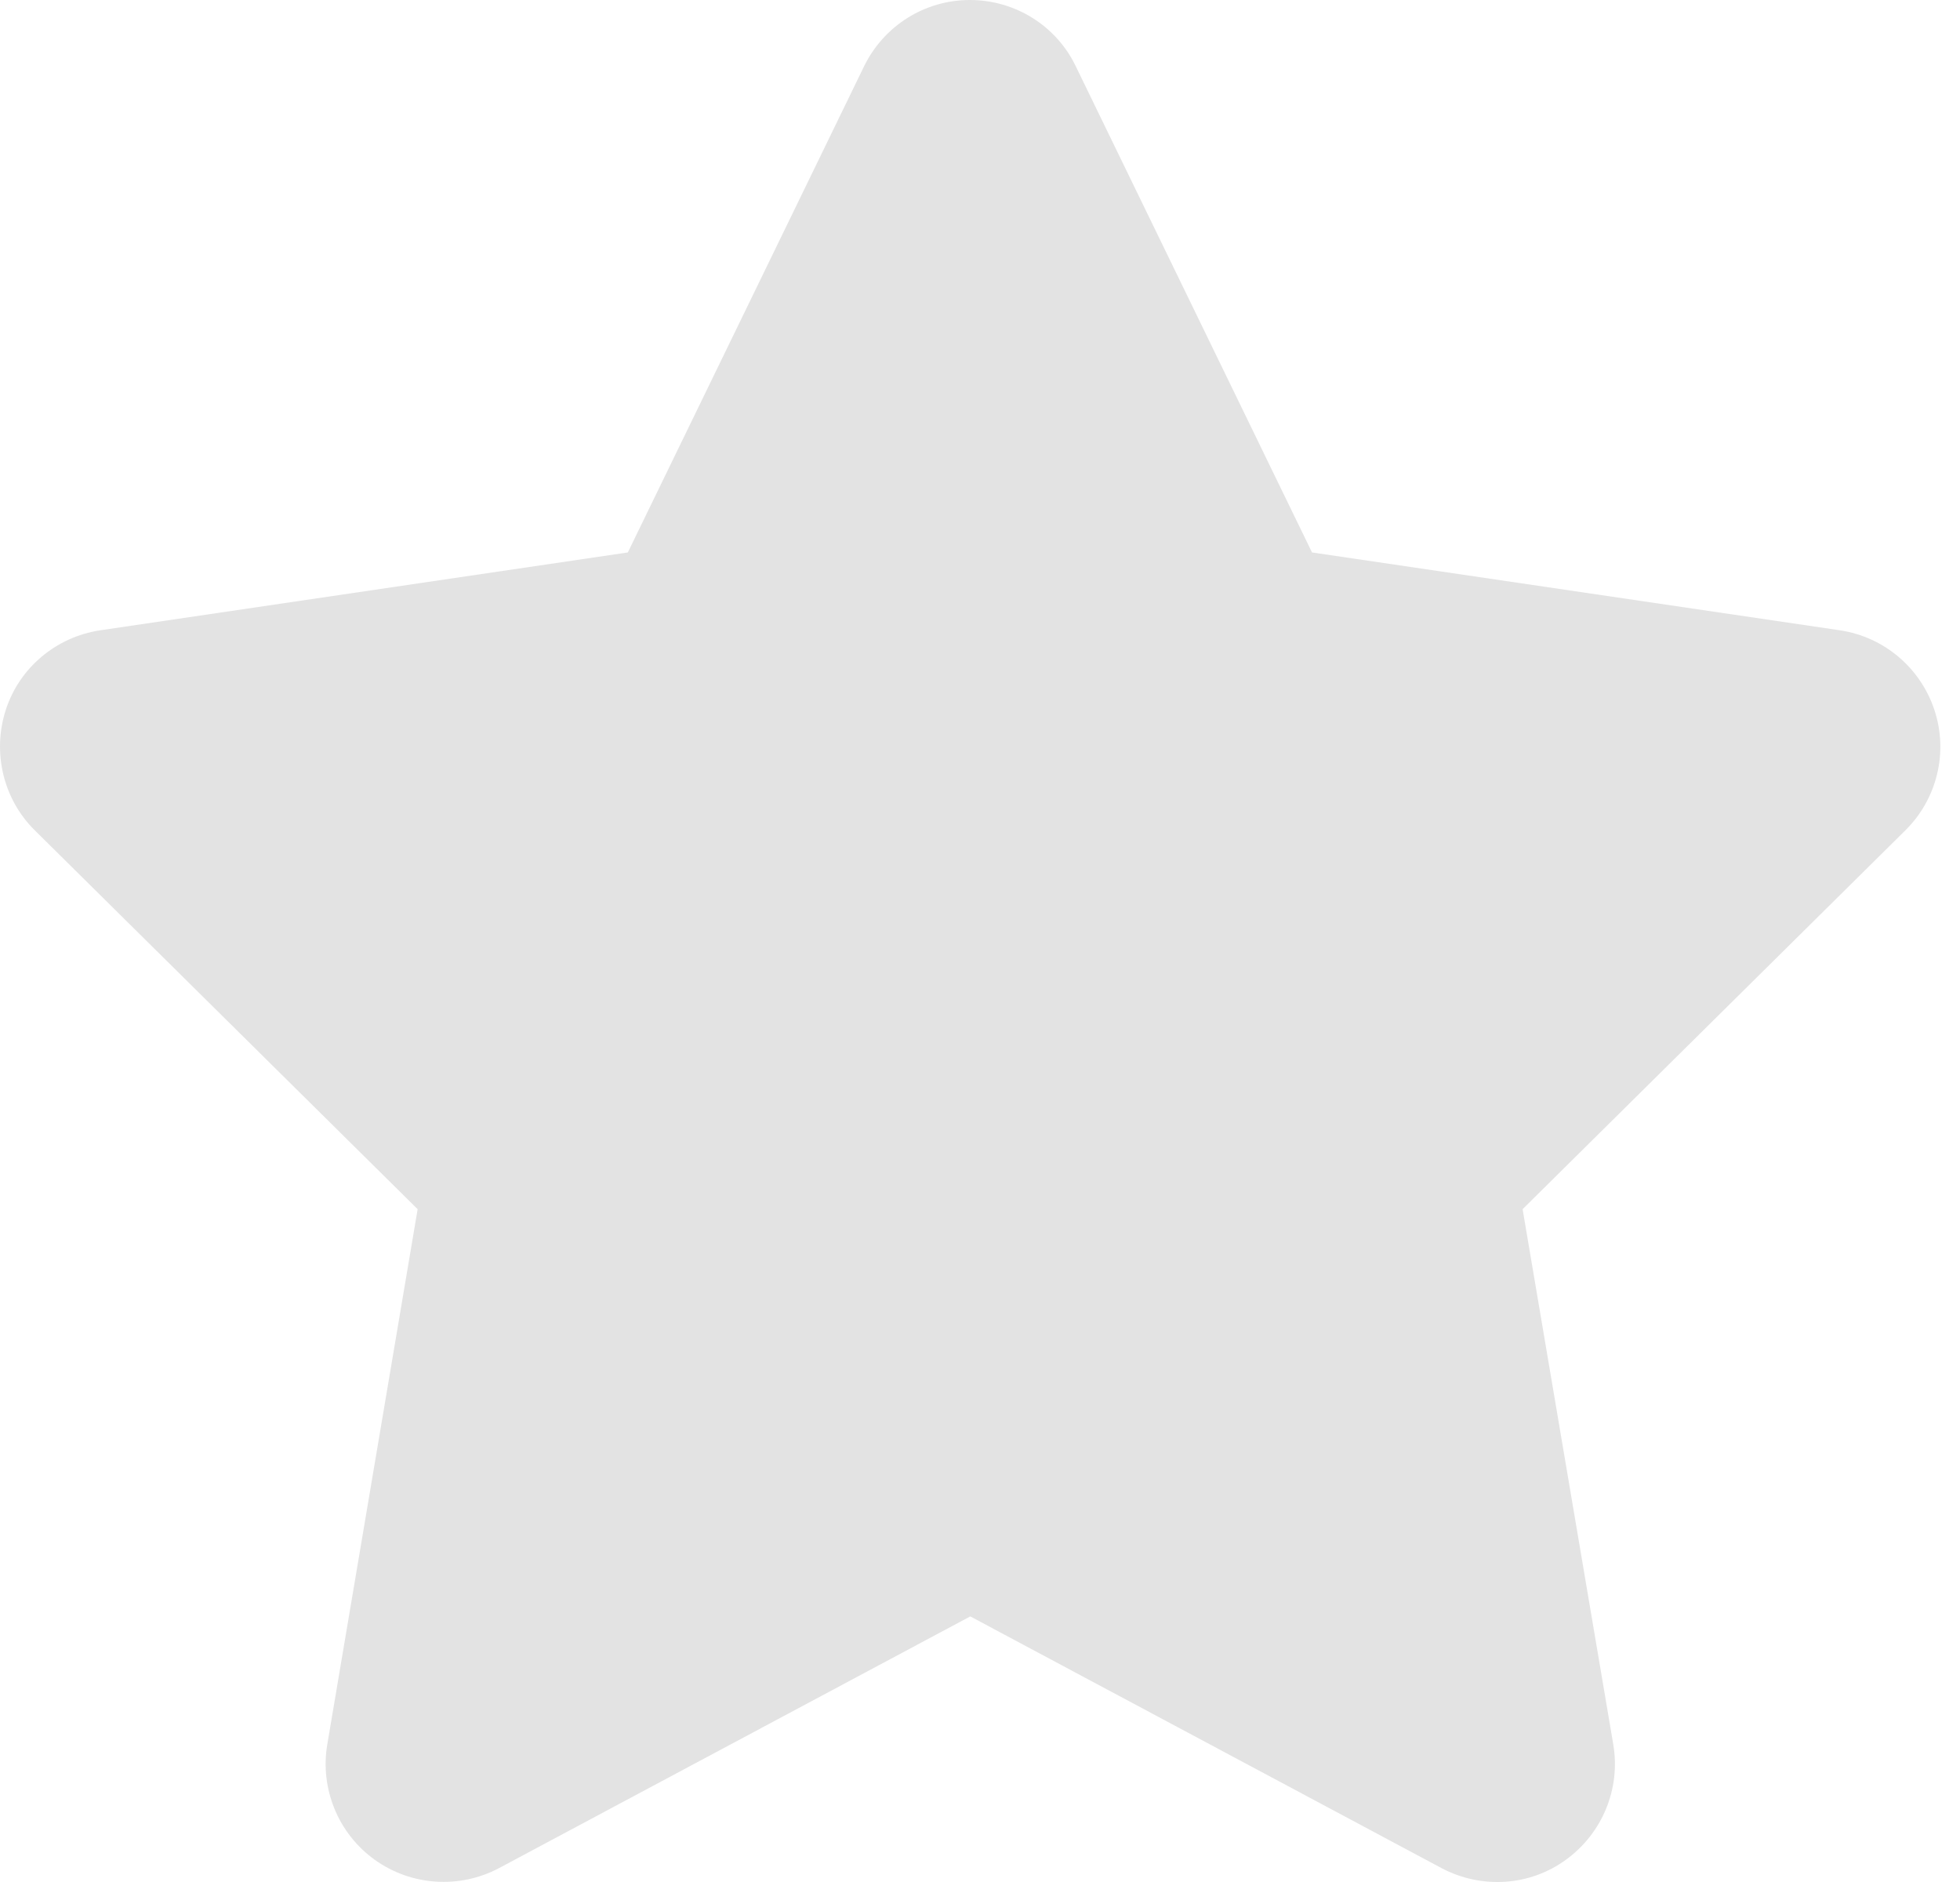
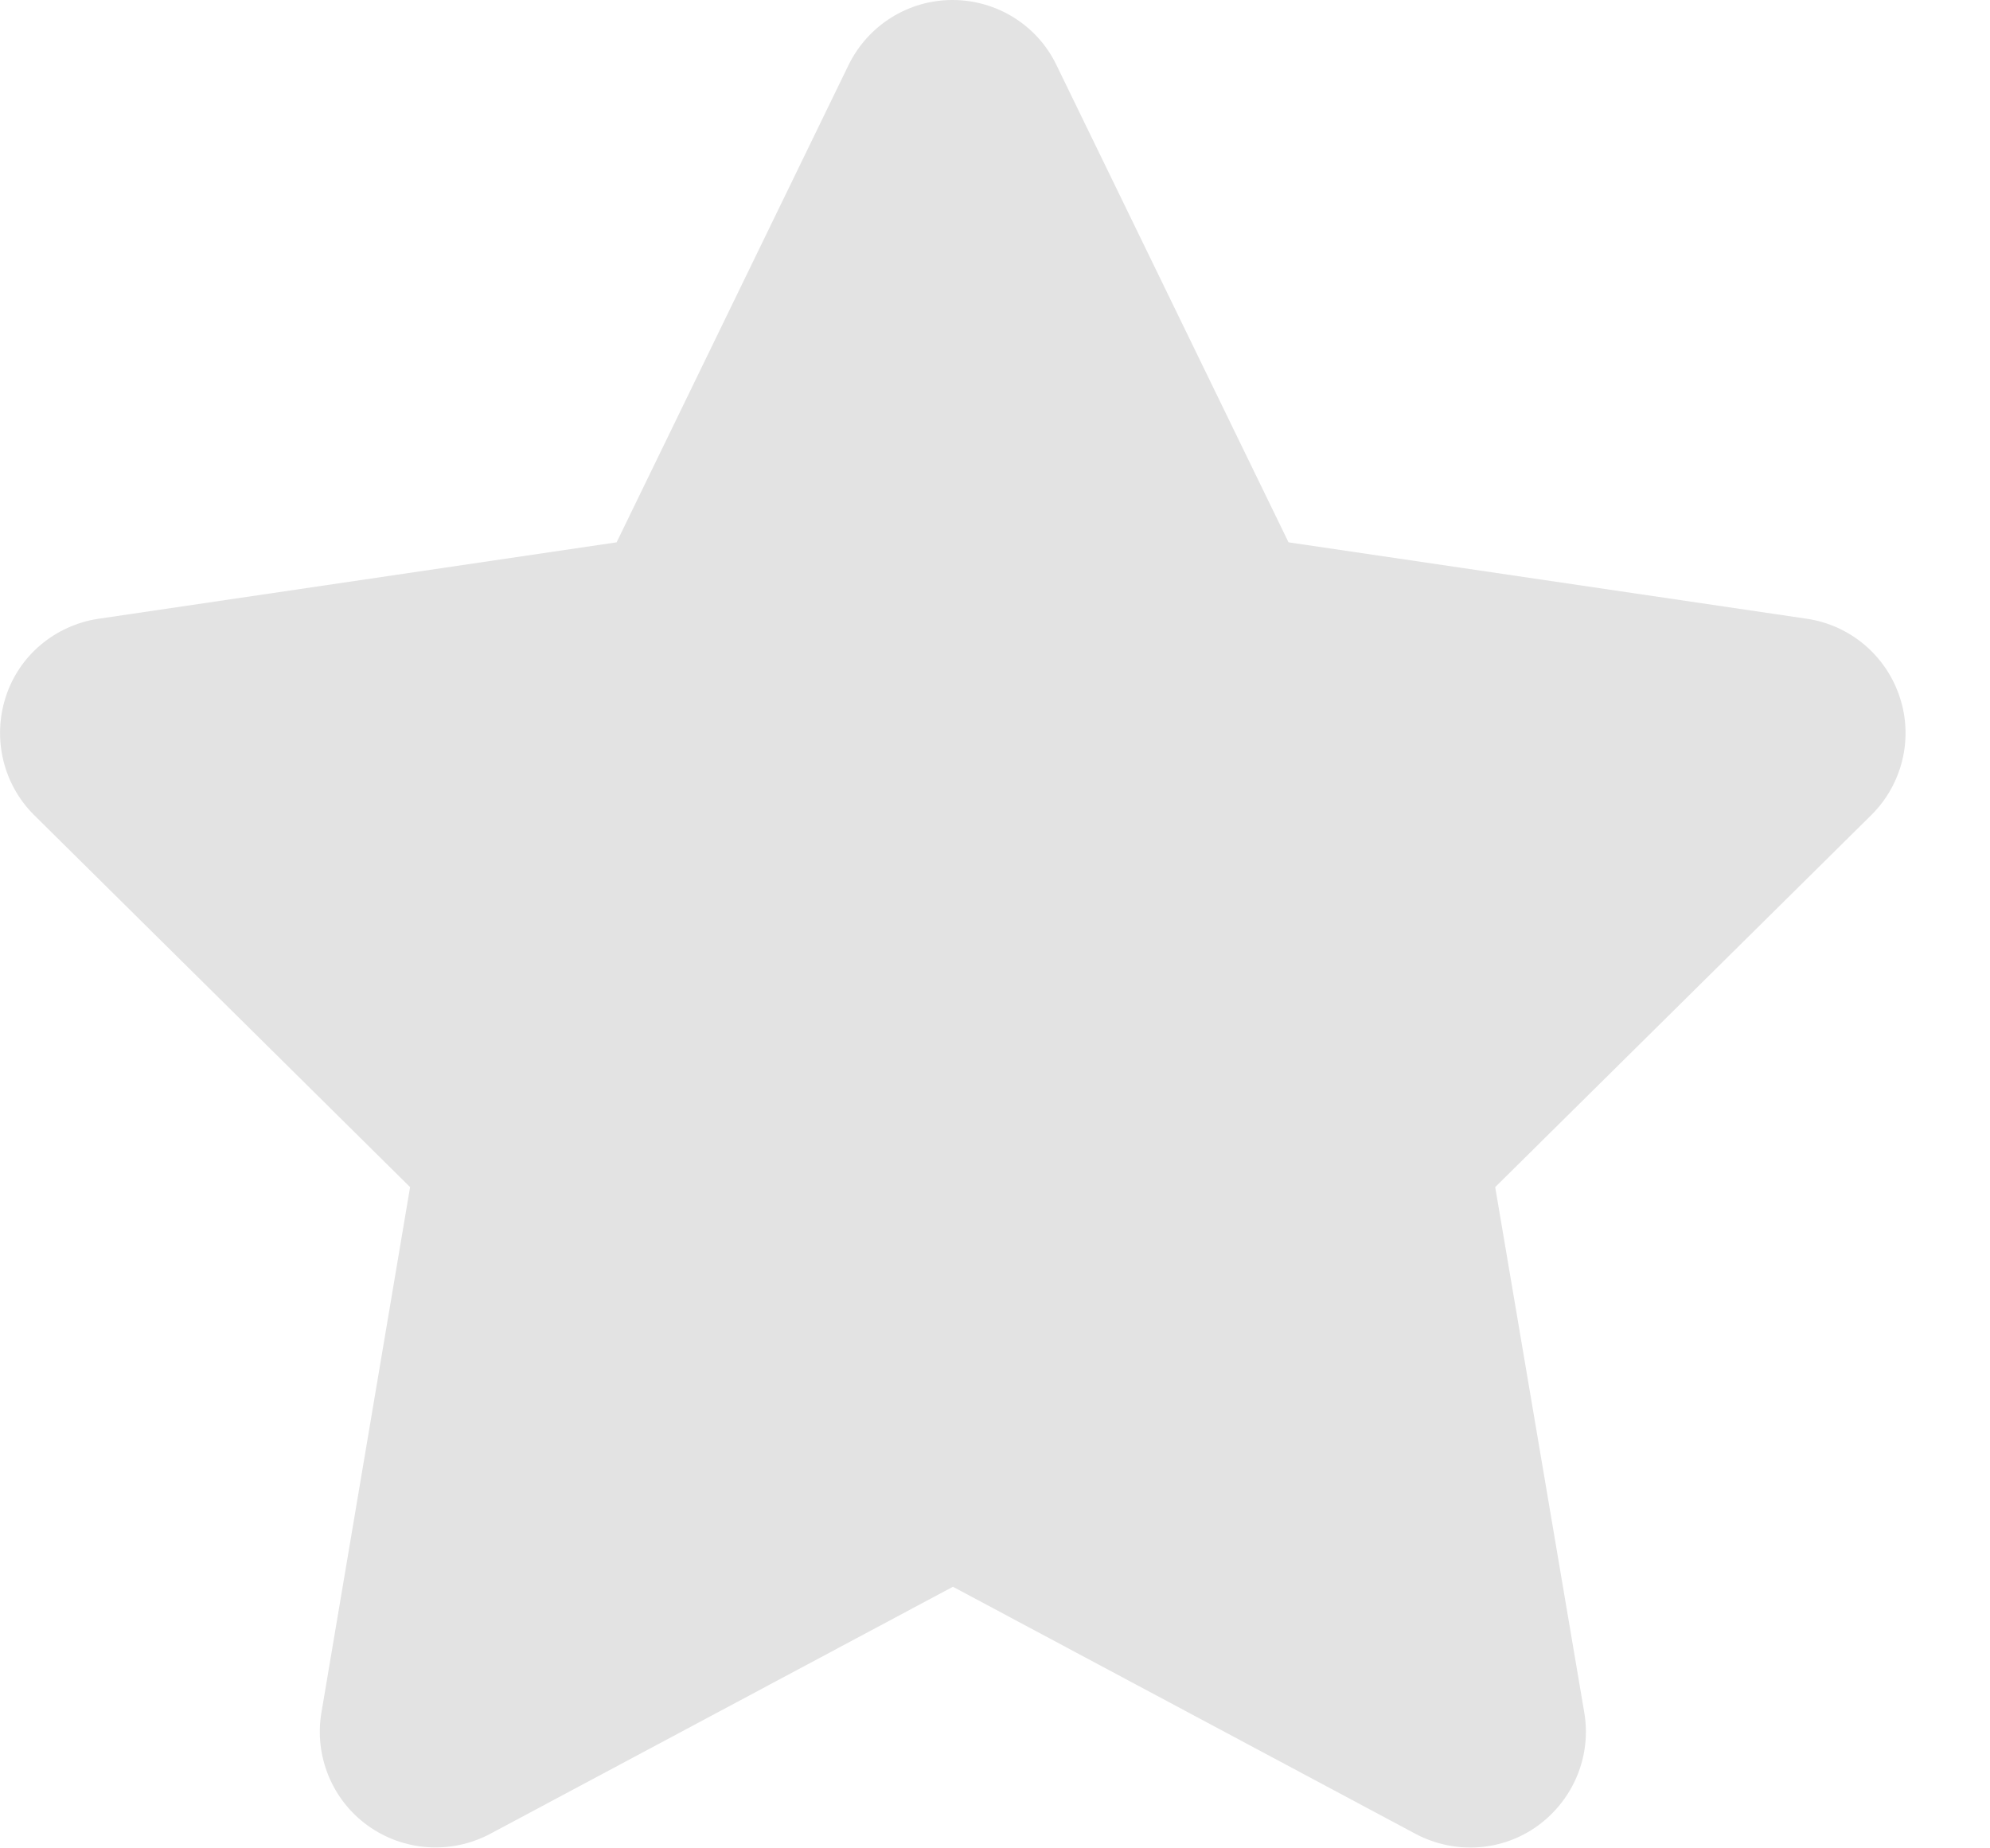
- <svg xmlns="http://www.w3.org/2000/svg" width="25" height="24" viewBox="0 0 25 24" fill="none">
-   <path d="M13.721 0.844C13.473 0.328 12.948 0 12.371 0C11.795 0 11.275 0.328 11.022 0.844L8.008 7.045L1.277 8.038C0.715 8.123 0.246 8.516 0.073 9.055C-0.1 9.594 0.04 10.19 0.443 10.588L5.327 15.42L4.174 22.249C4.08 22.811 4.315 23.383 4.779 23.716C5.243 24.049 5.857 24.091 6.363 23.824L12.376 20.613L18.389 23.824C18.896 24.091 19.51 24.054 19.974 23.716C20.438 23.379 20.672 22.811 20.578 22.249L19.421 15.42L24.304 10.588C24.707 10.19 24.853 9.594 24.674 9.055C24.496 8.516 24.032 8.123 23.47 8.038L16.735 7.045L13.721 0.844Z" fill="#E3E3E3" />
+ <svg xmlns="http://www.w3.org/2000/svg" width="14" height="13" viewBox="0 0 14 13" fill="none">
+   <path d="M7.432 0.457C7.298 0.178 7.013 0 6.701 0C6.389 0 6.107 0.178 5.97 0.457L4.338 3.816L0.692 4.354C0.387 4.4 0.133 4.613 0.04 4.905C-0.054 5.197 0.022 5.519 0.24 5.735L2.885 8.353L2.261 12.052C2.21 12.356 2.337 12.666 2.588 12.846C2.84 13.027 3.172 13.049 3.446 12.905L6.704 11.165L9.961 12.905C10.235 13.049 10.568 13.029 10.819 12.846C11.07 12.663 11.197 12.356 11.146 12.052L10.519 8.353L13.165 5.735C13.383 5.519 13.462 5.197 13.365 4.905C13.269 4.613 13.018 4.4 12.713 4.354L9.065 3.816L7.432 0.457Z" fill="#E3E3E3" />
</svg>
